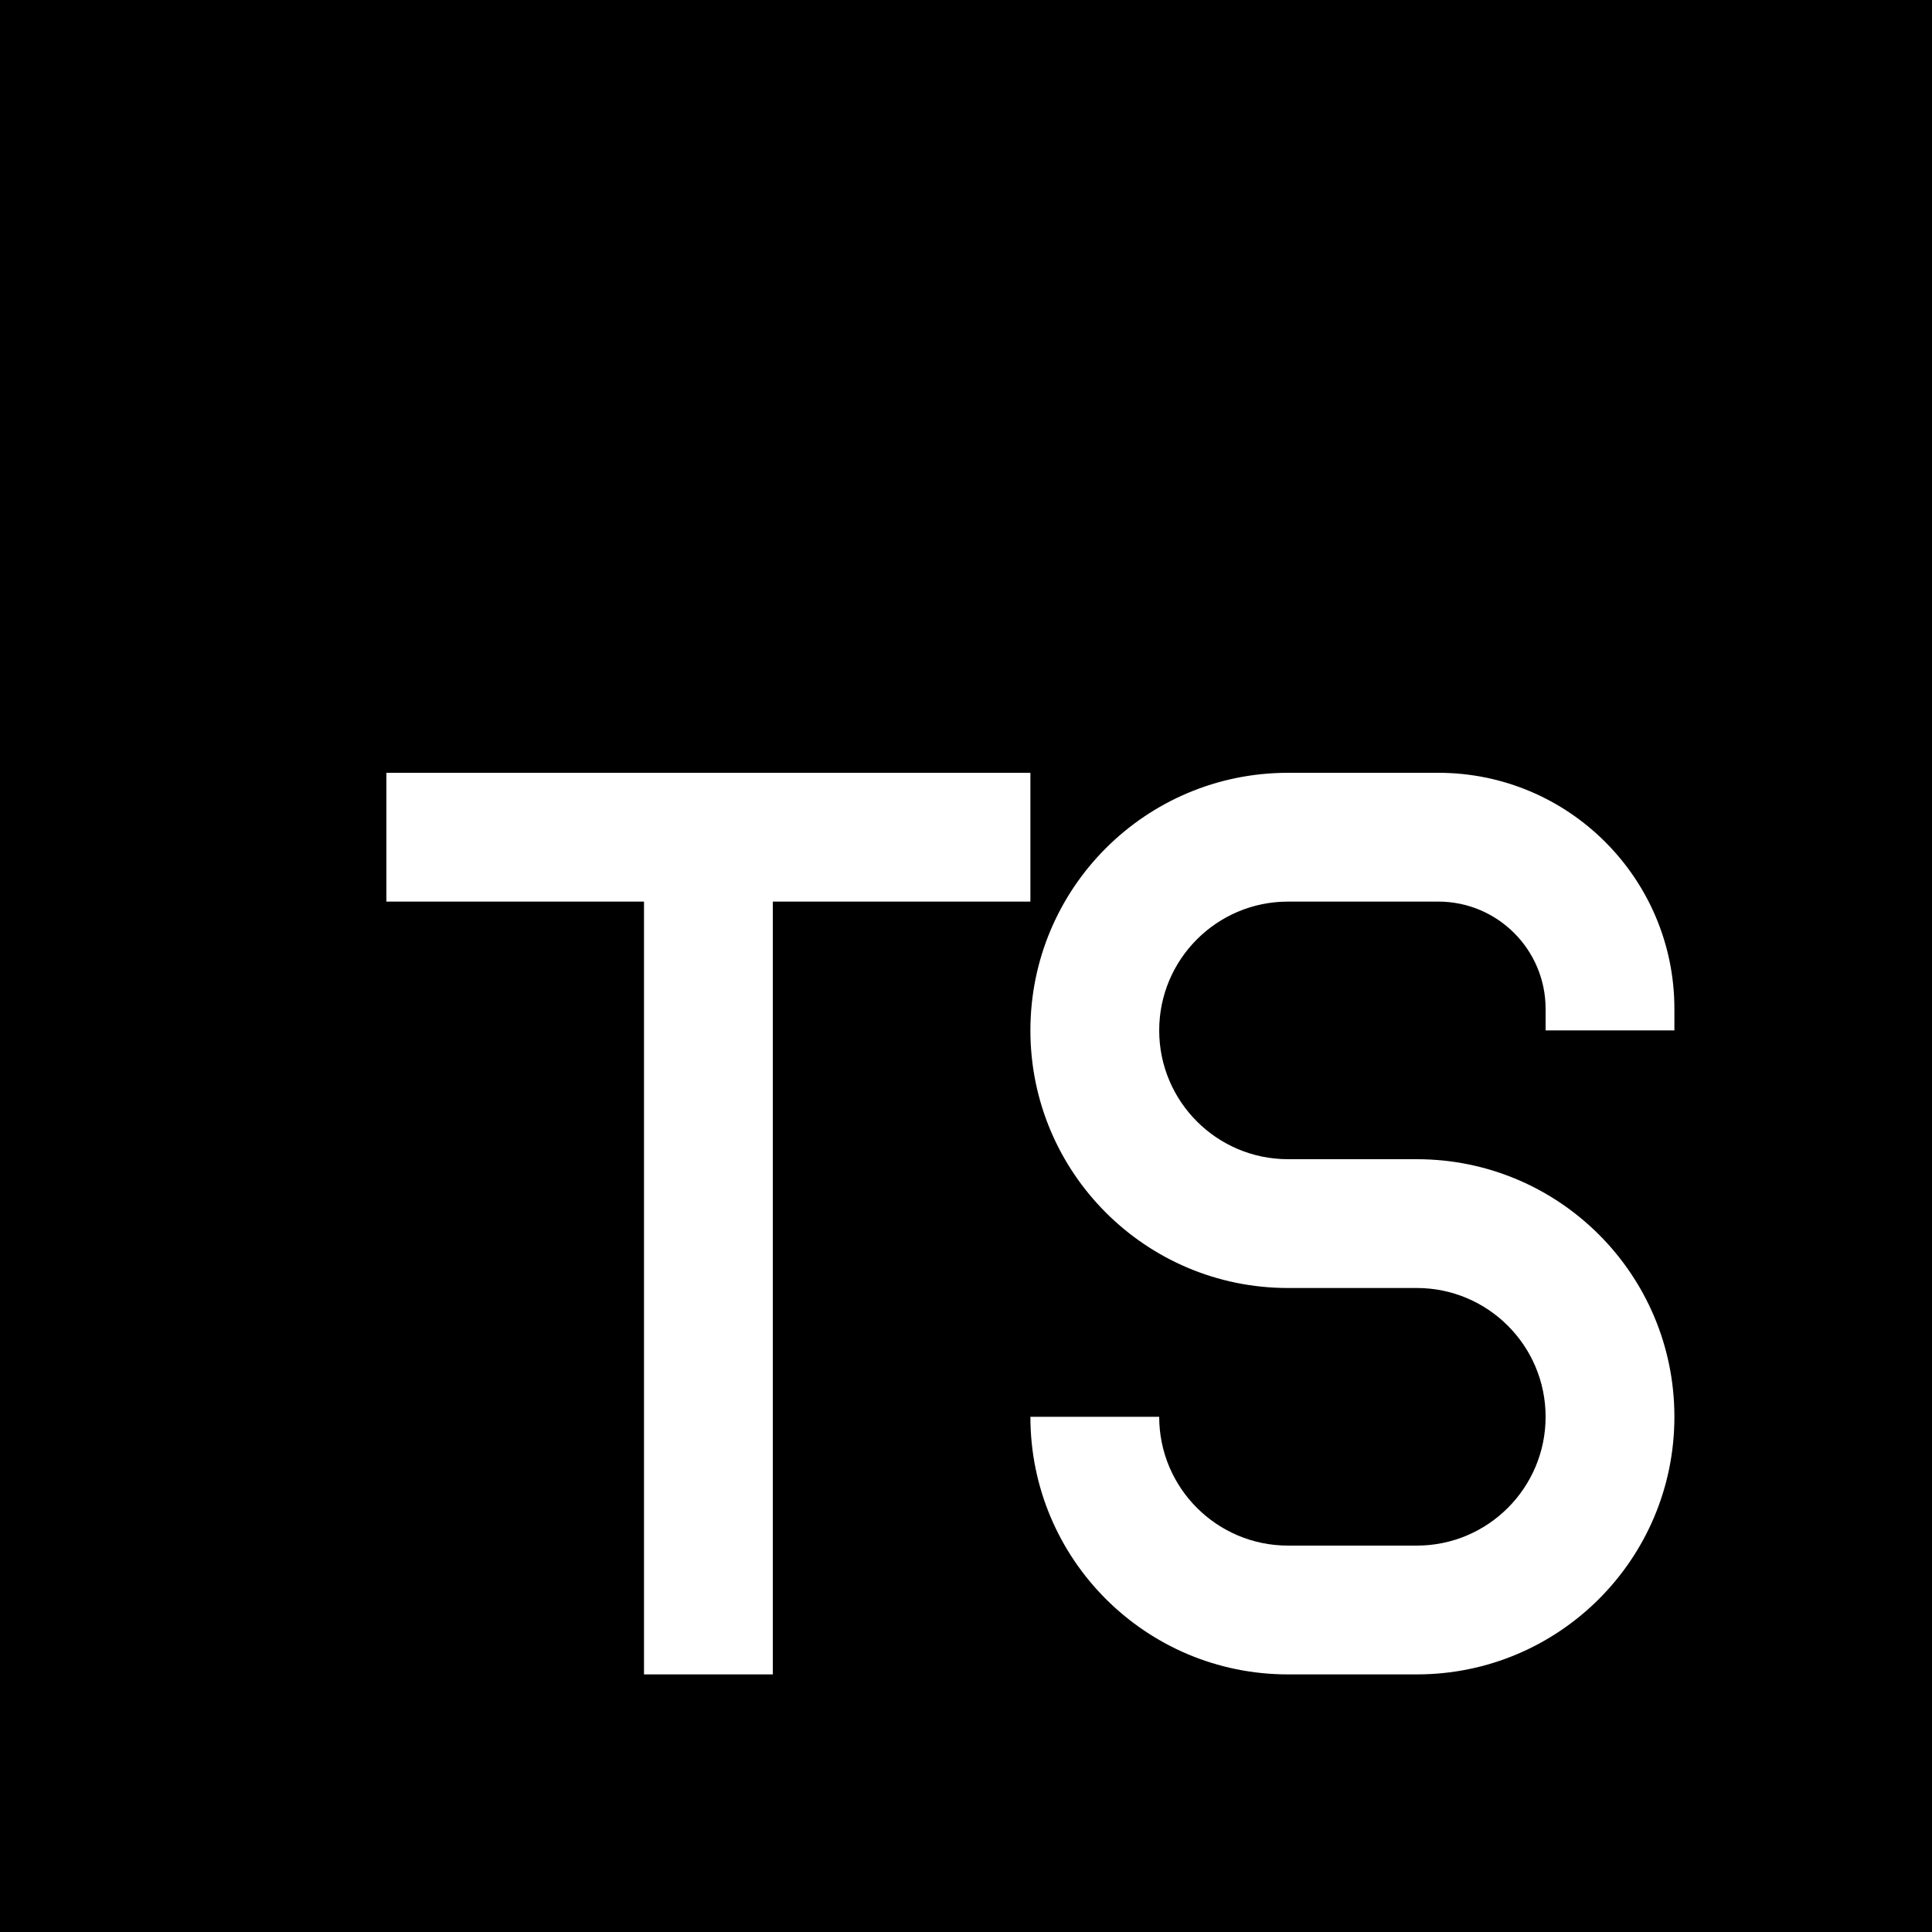
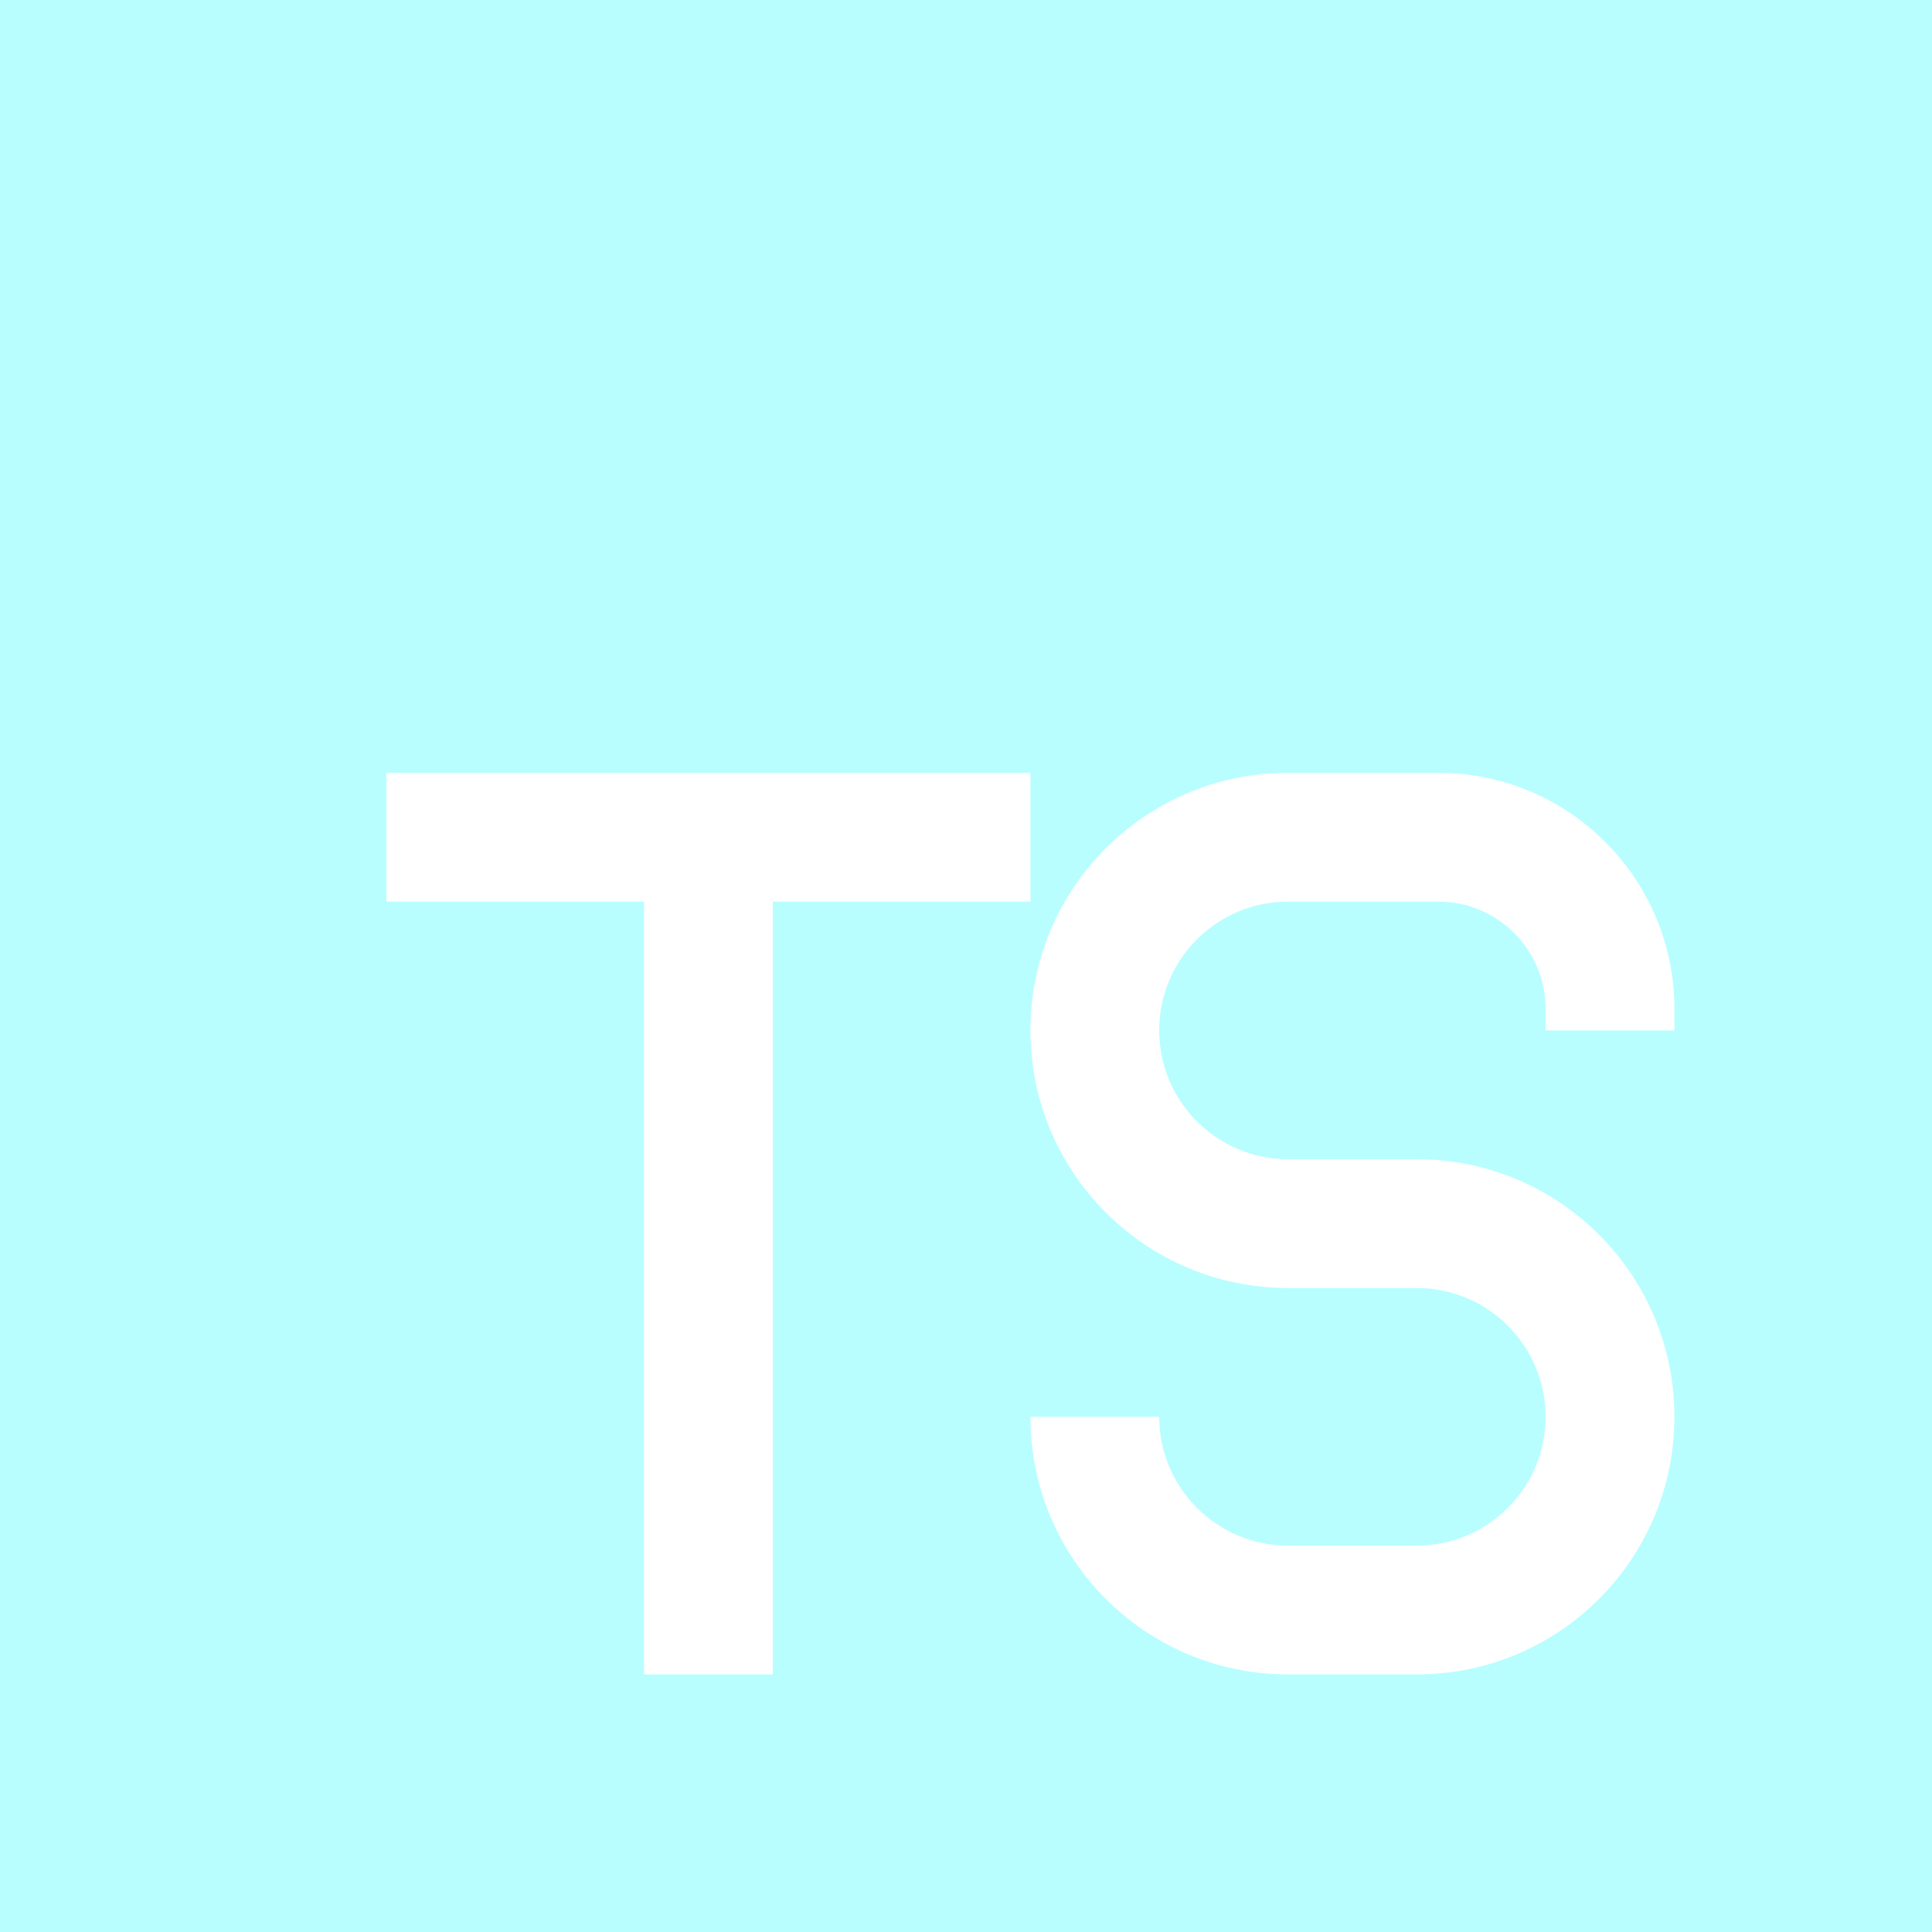
<svg xmlns="http://www.w3.org/2000/svg" viewBox="0 0 15 15" fill="none">
  <g id="SVGRepo_bgCarrier" stroke-width="0" />
  <g id="SVGRepo_tracerCarrier" stroke-linecap="round" stroke-linejoin="round" />
  <g id="SVGRepo_iconCarrier">
-     <path fill-rule="evenodd" clip-rule="evenodd" d="M0 0H15V15H0V0ZM10 6C8.895 6 8 6.895 8 8C8 9.105 8.895 10 10 10H11C11.552 10 12 10.448 12 11C12 11.552 11.552 12 11 12H10C9.448 12 9 11.552 9 11H8C8 12.105 8.895 13 10 13H11C12.105 13 13 12.105 13 11C13 9.895 12.105 9 11 9H10C9.448 9 9 8.552 9 8C9 7.448 9.448 7 10 7H11.167C11.627 7 12 7.373 12 7.833V8H13V7.833C13 6.821 12.179 6 11.167 6H10ZM3 6H8V7H6V13H5V7H3V6Z" fill="#000000" />
+     <path fill-rule="evenodd" clip-rule="evenodd" d="M0 0H15V15H0V0ZM10 6C8.895 6 8 6.895 8 8C8 9.105 8.895 10 10 10H11C11.552 10 12 10.448 12 11C12 11.552 11.552 12 11 12H10C9.448 12 9 11.552 9 11H8C8 12.105 8.895 13 10 13H11C12.105 13 13 12.105 13 11C13 9.895 12.105 9 11 9H10C9.448 9 9 8.552 9 8C9 7.448 9.448 7 10 7H11.167C11.627 7 12 7.373 12 7.833V8H13V7.833C13 6.821 12.179 6 11.167 6H10ZM3 6H8V7H6V13H5V7H3V6Z" fill="#b8feff" />
  </g>
</svg>
